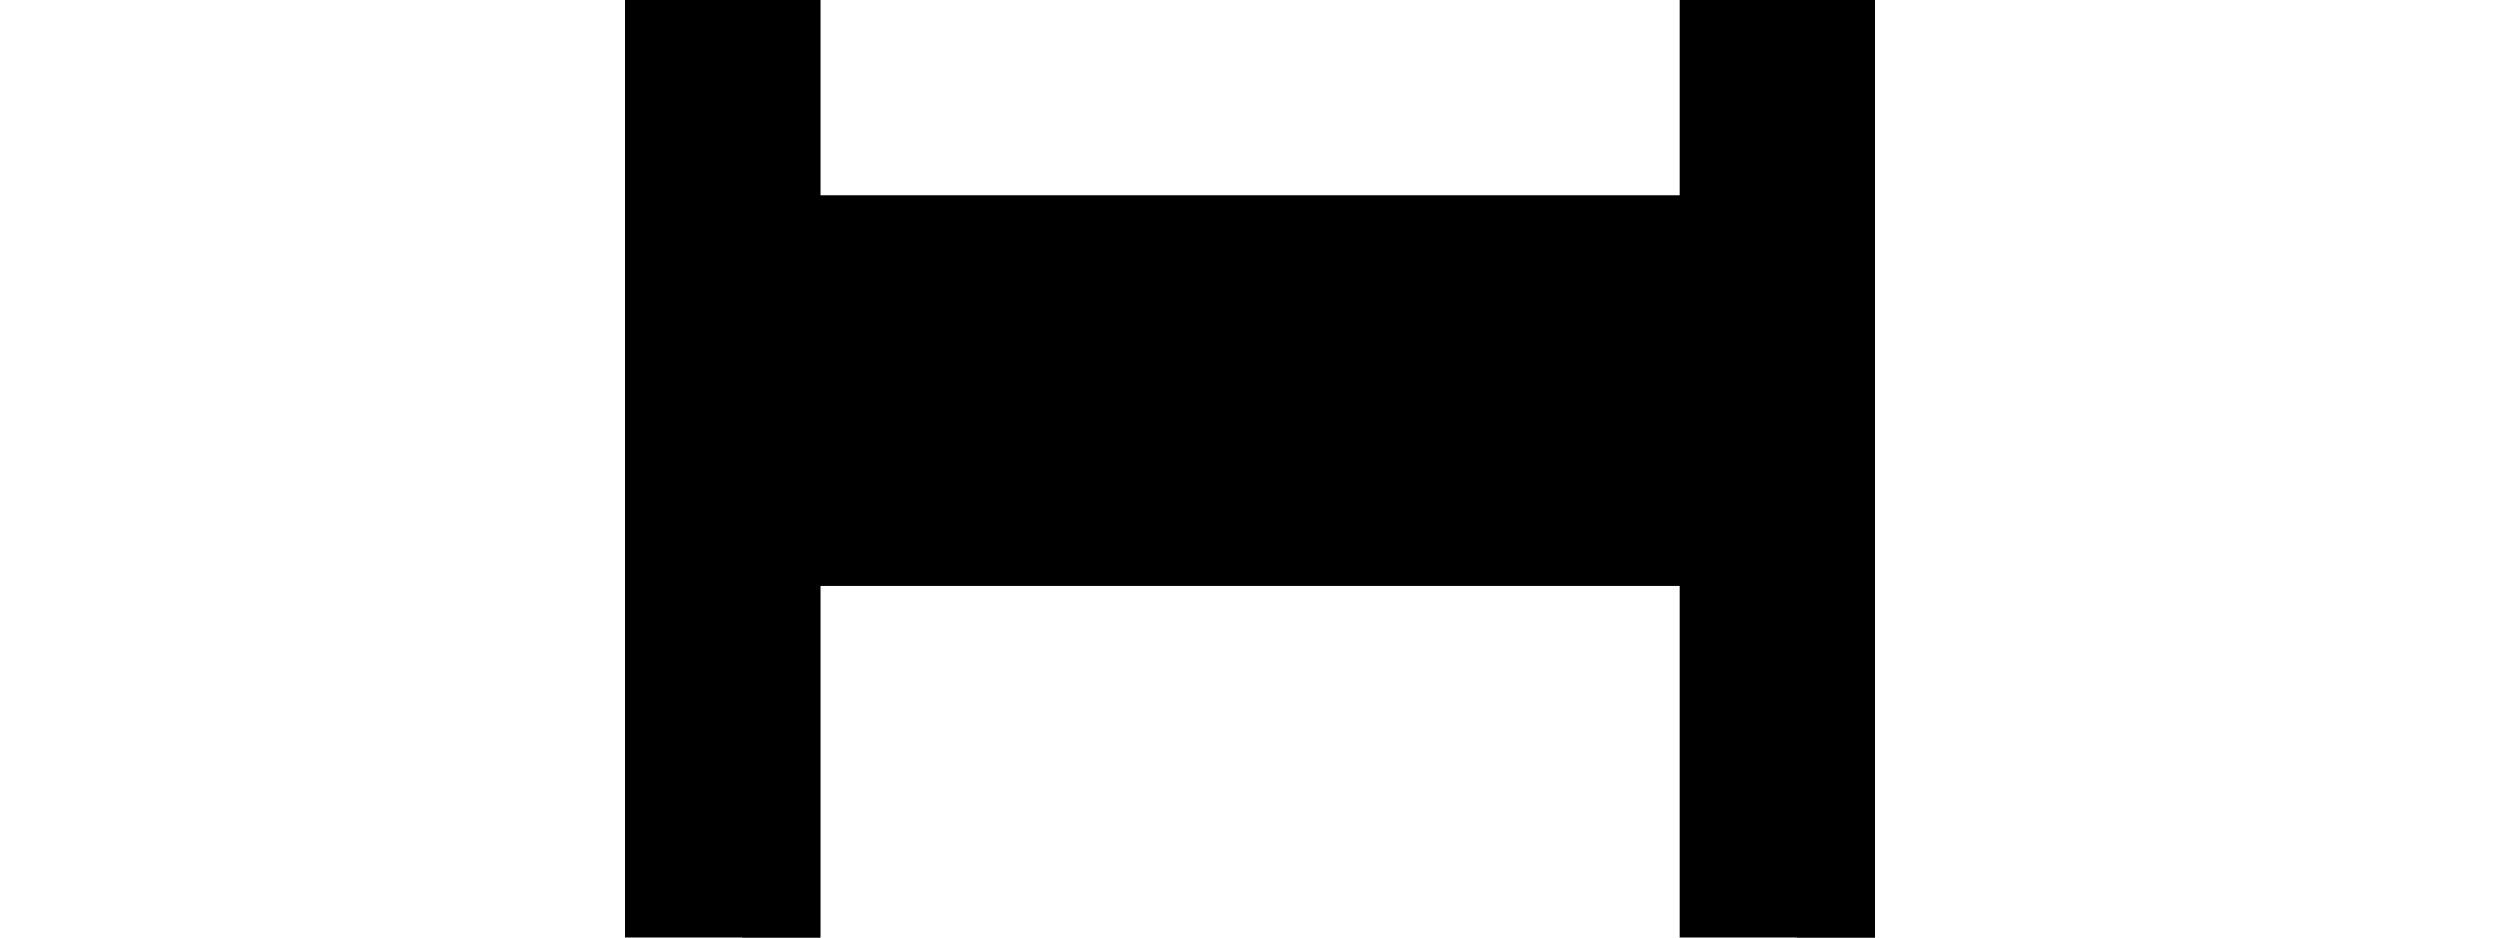
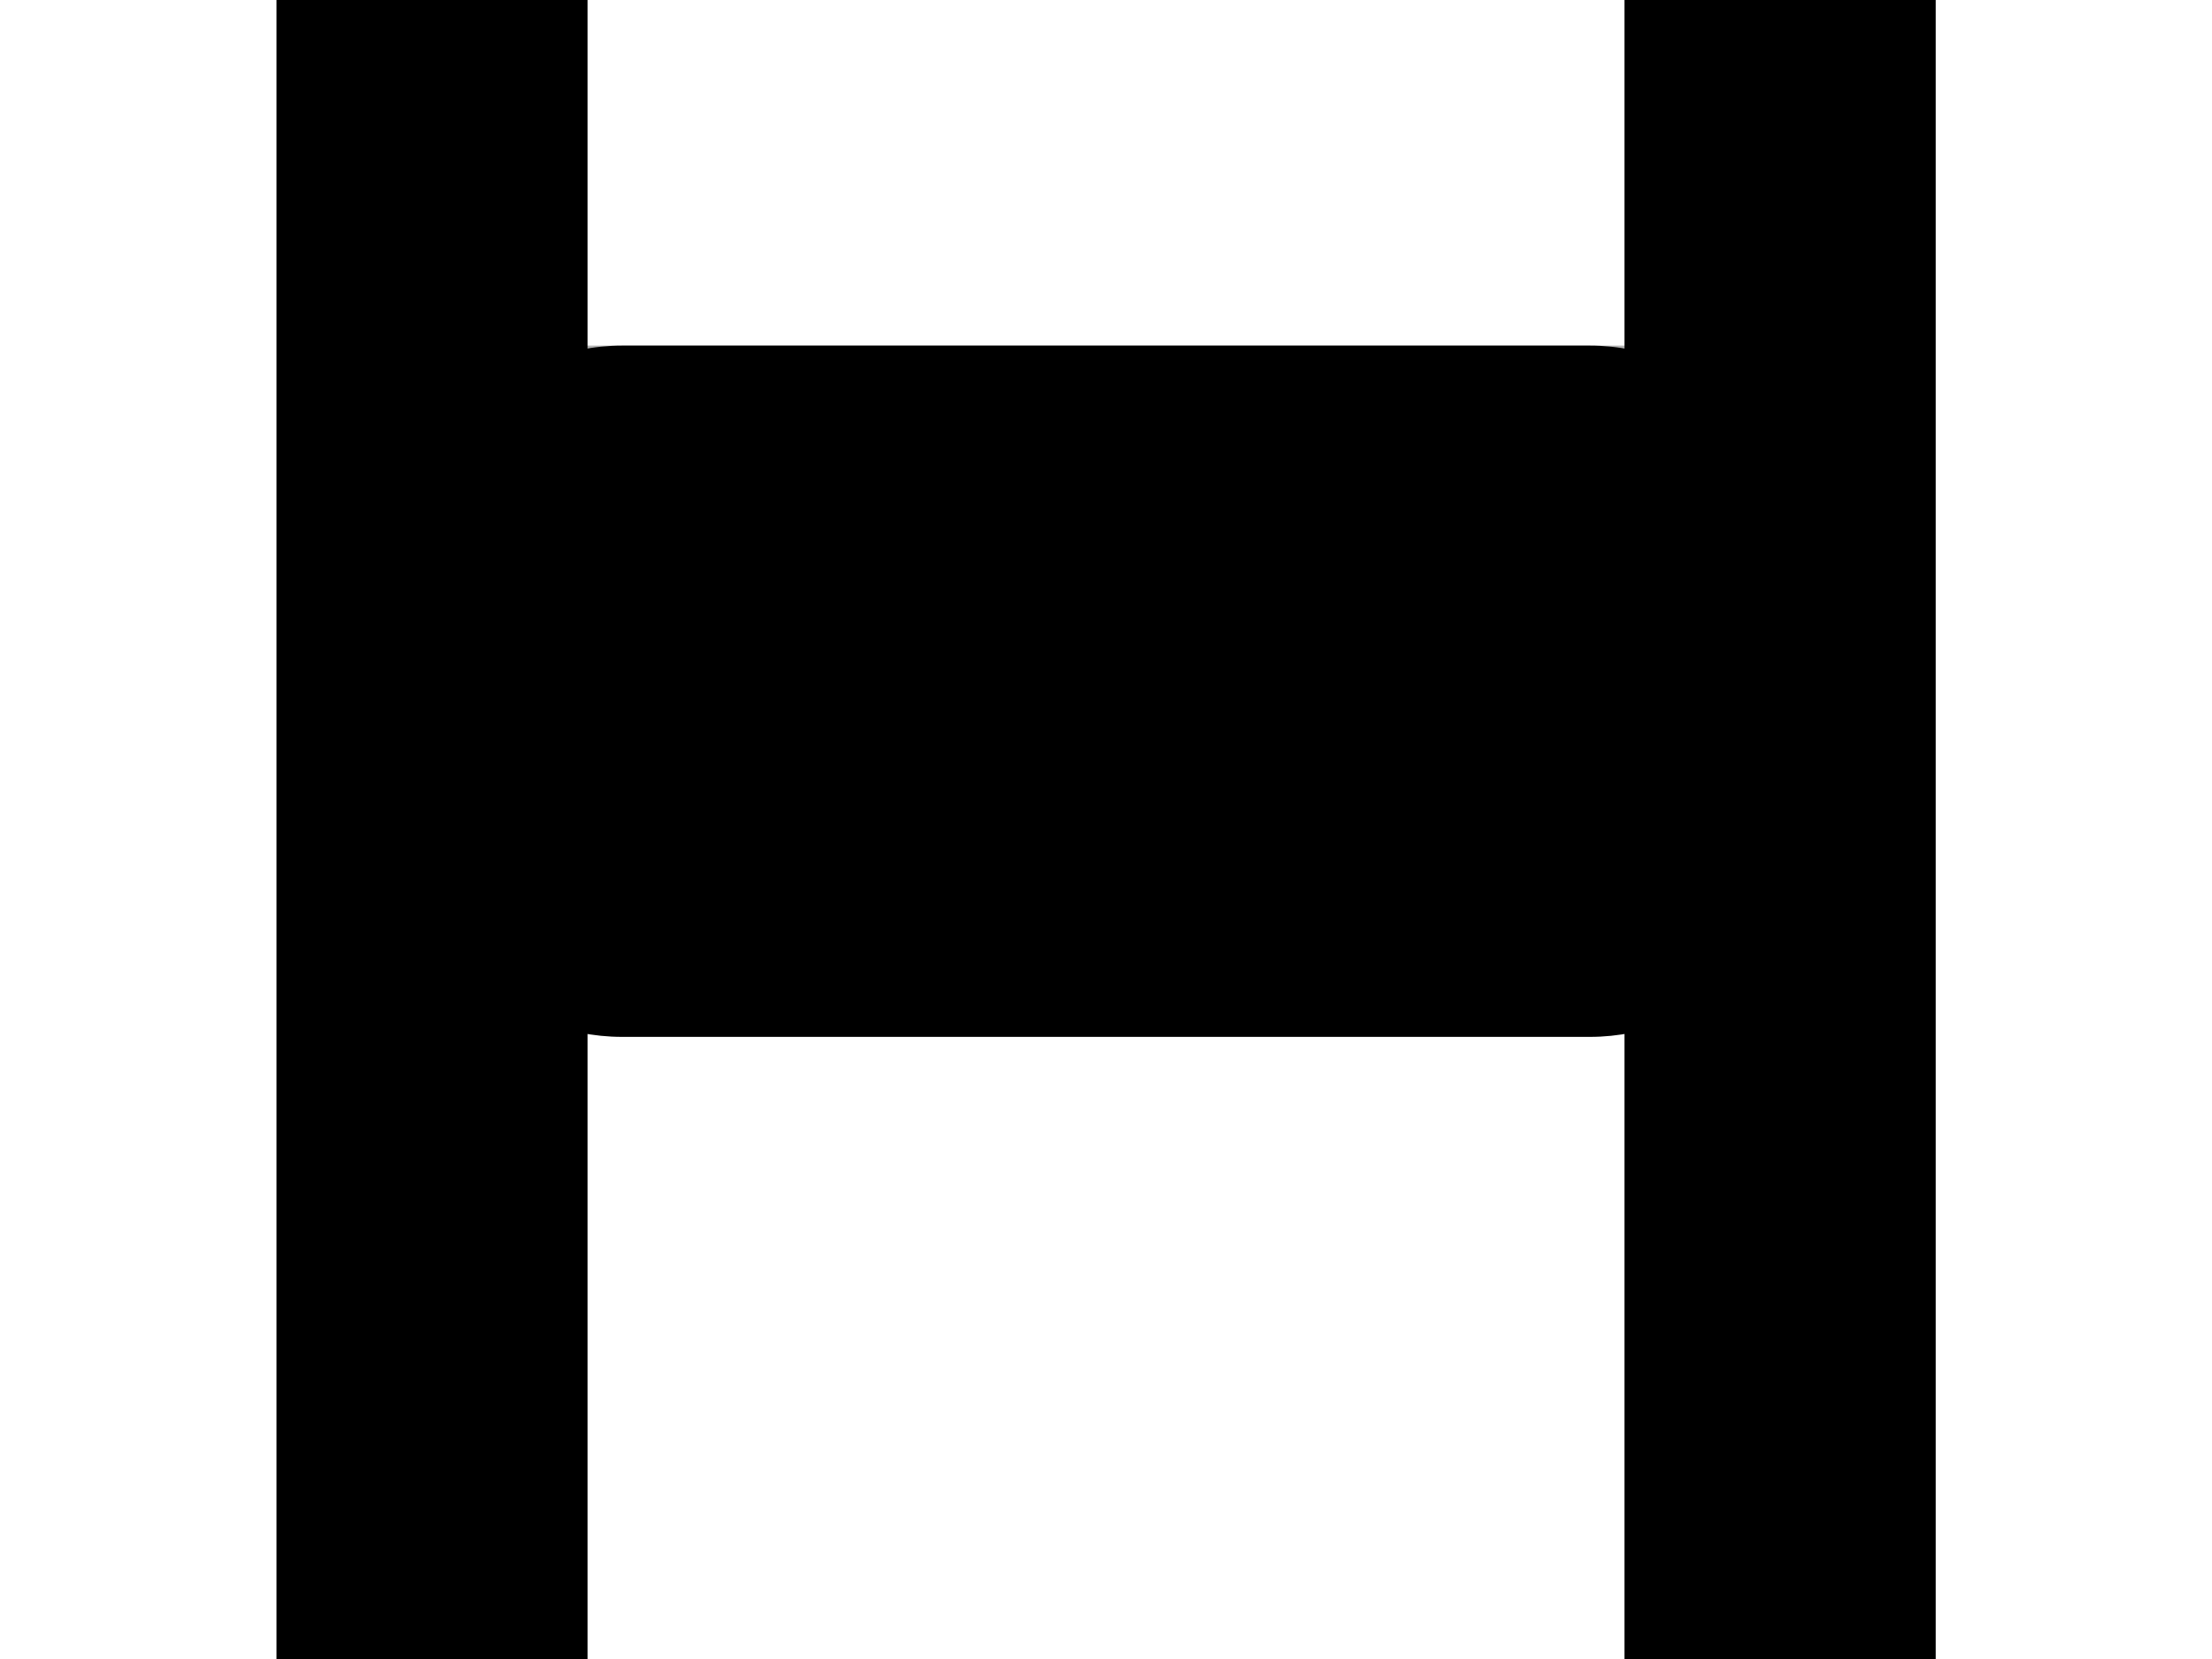
- <svg xmlns="http://www.w3.org/2000/svg" viewBox="0 0 32 12" width="32" height="12">
-   <rect class="f-platformEdge" x="9" y="2.5" width="14" height="5" rx="1.5" />
-   <rect class="f-shadow" x="9" y="2.5" width="14" height="2" rx="1" opacity="0.3" />
-   <rect class="f-ladder" x="8" y="0" width="2.5" height="12" />
-   <rect class="f-ladder" x="21.5" y="0" width="2.5" height="12" />
-   <rect class="f-ladderShade" x="9.5" y="0" width="1" height="12" />
-   <rect class="f-ladderShade" x="23" y="0" width="1" height="12" />
+ <svg xmlns="http://www.w3.org/2000/svg" viewBox="0 0 16 12" width="16" height="12">
+   <rect class="f-platformEdge" x="3" y="2.5" width="10" height="5" rx="1.5" />
+   <rect class="f-shadow" x="3" y="2.5" width="10" height="2" rx="1" opacity="0.3" />
+   <rect class="f-ladder" x="2" y="0" width="2.25" height="12" />
+   <rect class="f-ladder" x="11.75" y="0" width="2.25" height="12" />
+   <rect class="f-ladderShade" x="3.25" y="0" width="1" height="12" />
+   <rect class="f-ladderShade" x="13" y="0" width="1" height="12" />
</svg>
